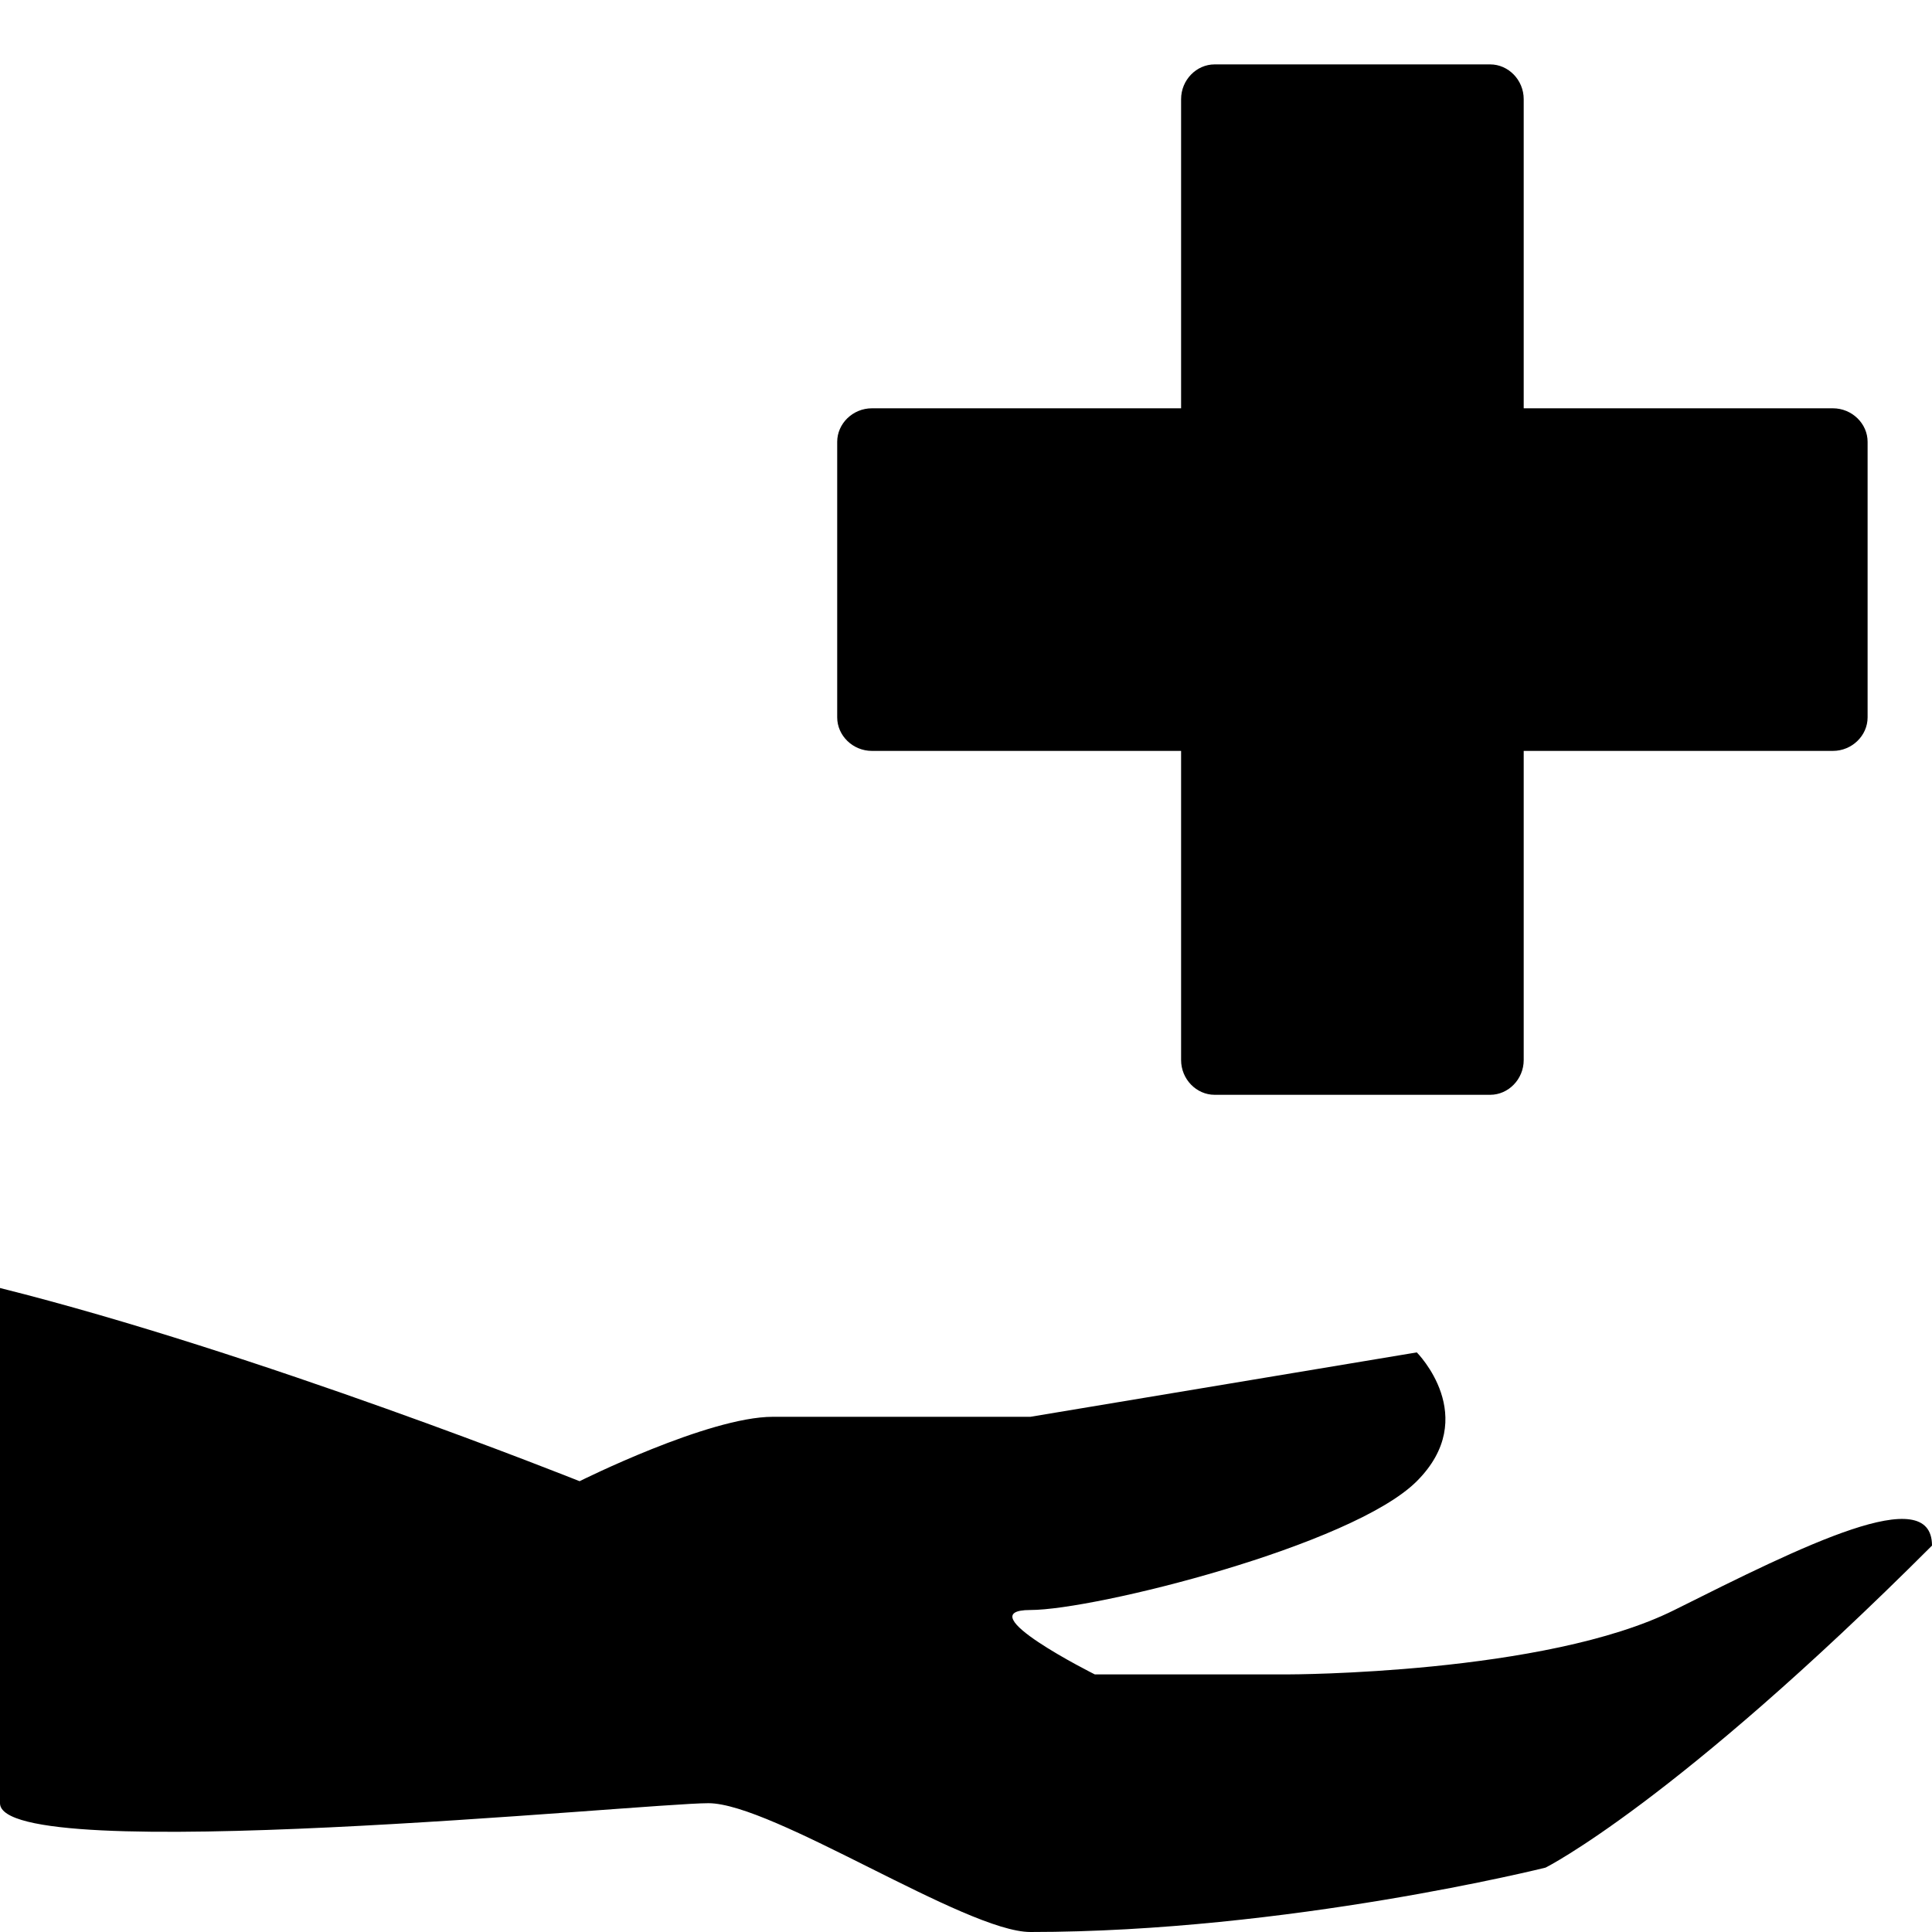
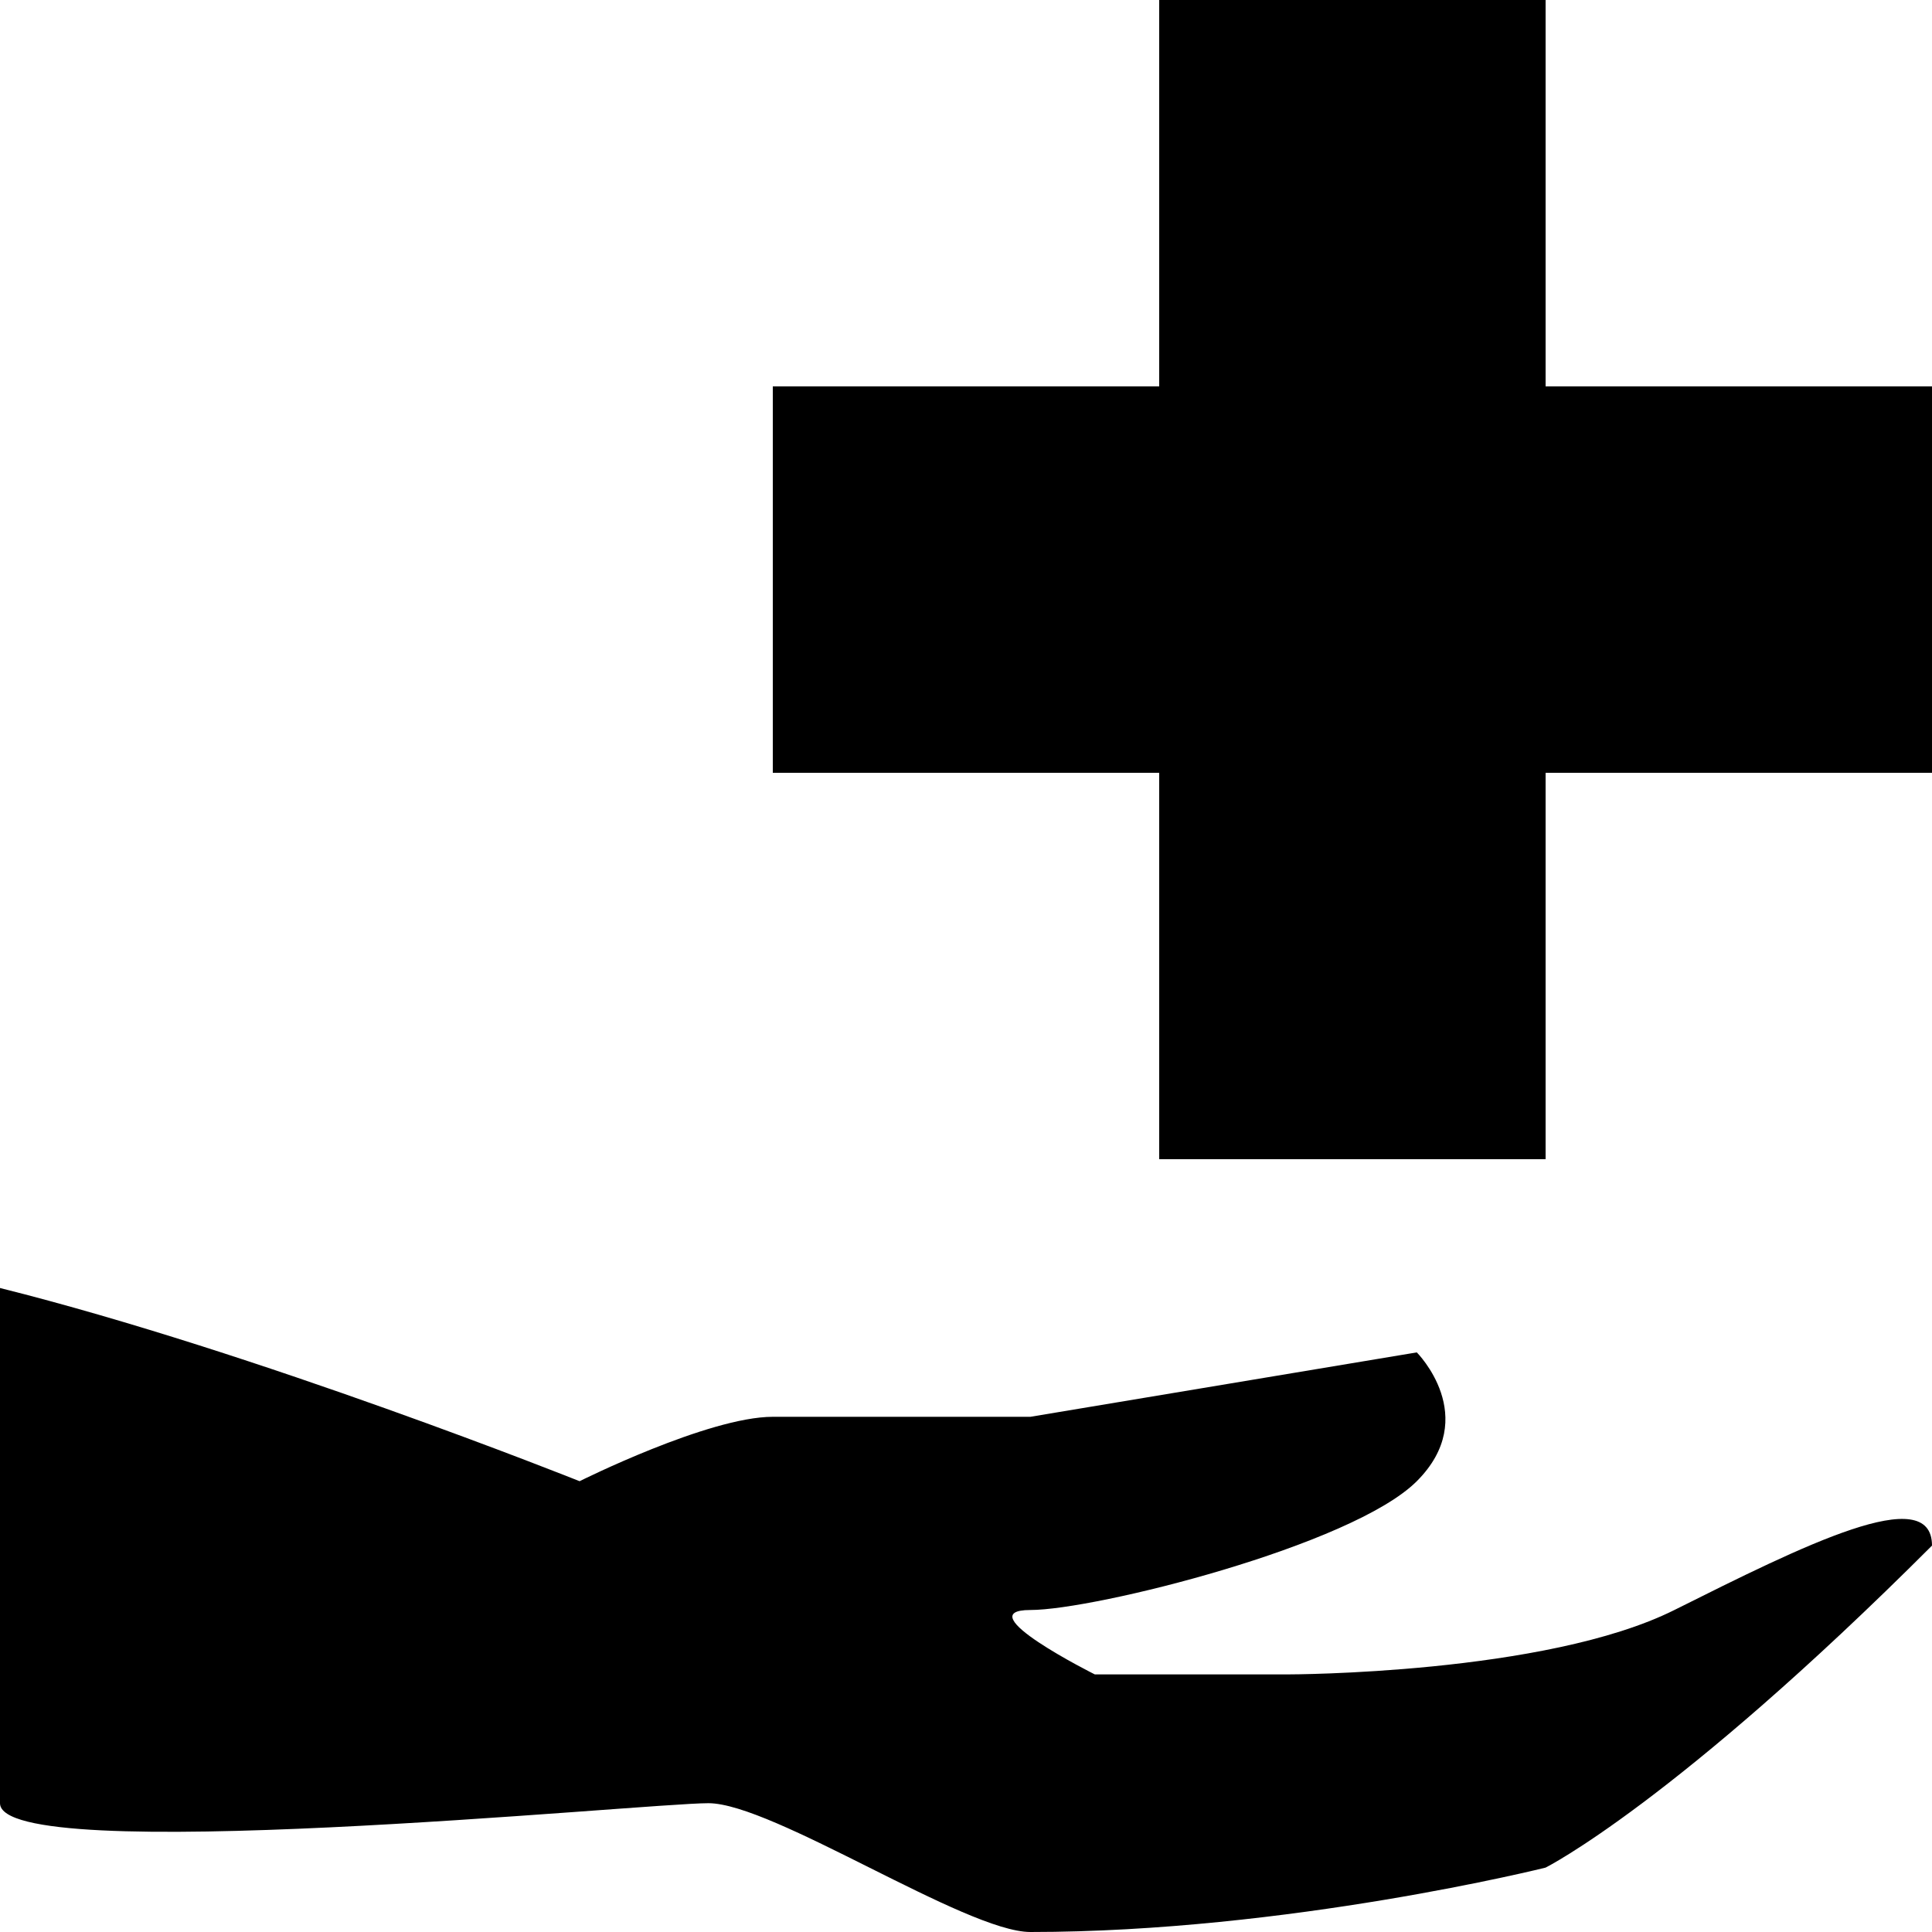
<svg xmlns="http://www.w3.org/2000/svg" viewBox="0 0 15 15">
-   <path d="M0 10C2 10.5 4.5 11.5 4.5 11.5C4.5 11.5 5.5 11 6 11L8 11L11 10.5C11 10.5 11.5 11 11 11.5C10.5 12 8.5 12.5 8 12.5C7.5 12.5 8.5 13 8.5 13L10 13C10 13 12 13 13 12.5C14 12 15 11.5 15 12C13 14 12 14.5 12 14.5C12 14.5 10 15 8 15C7.5 15 6 14 5.5 14C5 14 0 14.5 0 14L0 10ZM11.57 0.5C11.71 0.5 11.83 0.62 11.83 0.77L11.83 3.17L14.23 3.17C14.38 3.17 14.5 3.29 14.5 3.43L14.5 5.57C14.5 5.71 14.38 5.83 14.23 5.83L11.83 5.83L11.83 8.23C11.83 8.38 11.71 8.5 11.57 8.5L9.43 8.5C9.29 8.5 9.17 8.38 9.17 8.23L9.17 5.83L6.77 5.83C6.62 5.83 6.5 5.71 6.5 5.57L6.5 3.43C6.5 3.29 6.62 3.17 6.77 3.17L9.17 3.17L9.17 0.77C9.17 0.62 9.29 0.5 9.43 0.5L11.57 0.5Z" />
+   <path d="M0 10C2 10.5 4.5 11.5 4.5 11.5C4.5 11.5 5.5 11 6 11L8 11L11 10.5C11 10.5 11.5 11 11 11.5C10.5 12 8.5 12.5 8 12.5C7.5 12.5 8.5 13 8.5 13L10 13C10 13 12 13 13 12.5C14 12 15 11.5 15 12C13 14 12 14.5 12 14.5C12 14.5 10 15 8 15C7.5 15 6 14 5.5 14C5 14 0 14.5 0 14L0 10ZM12 0L12 3L15 3L15 6L12 6L12 9L9 9L9 6L6 6L6 3L9 3L9 0z" />
</svg>
